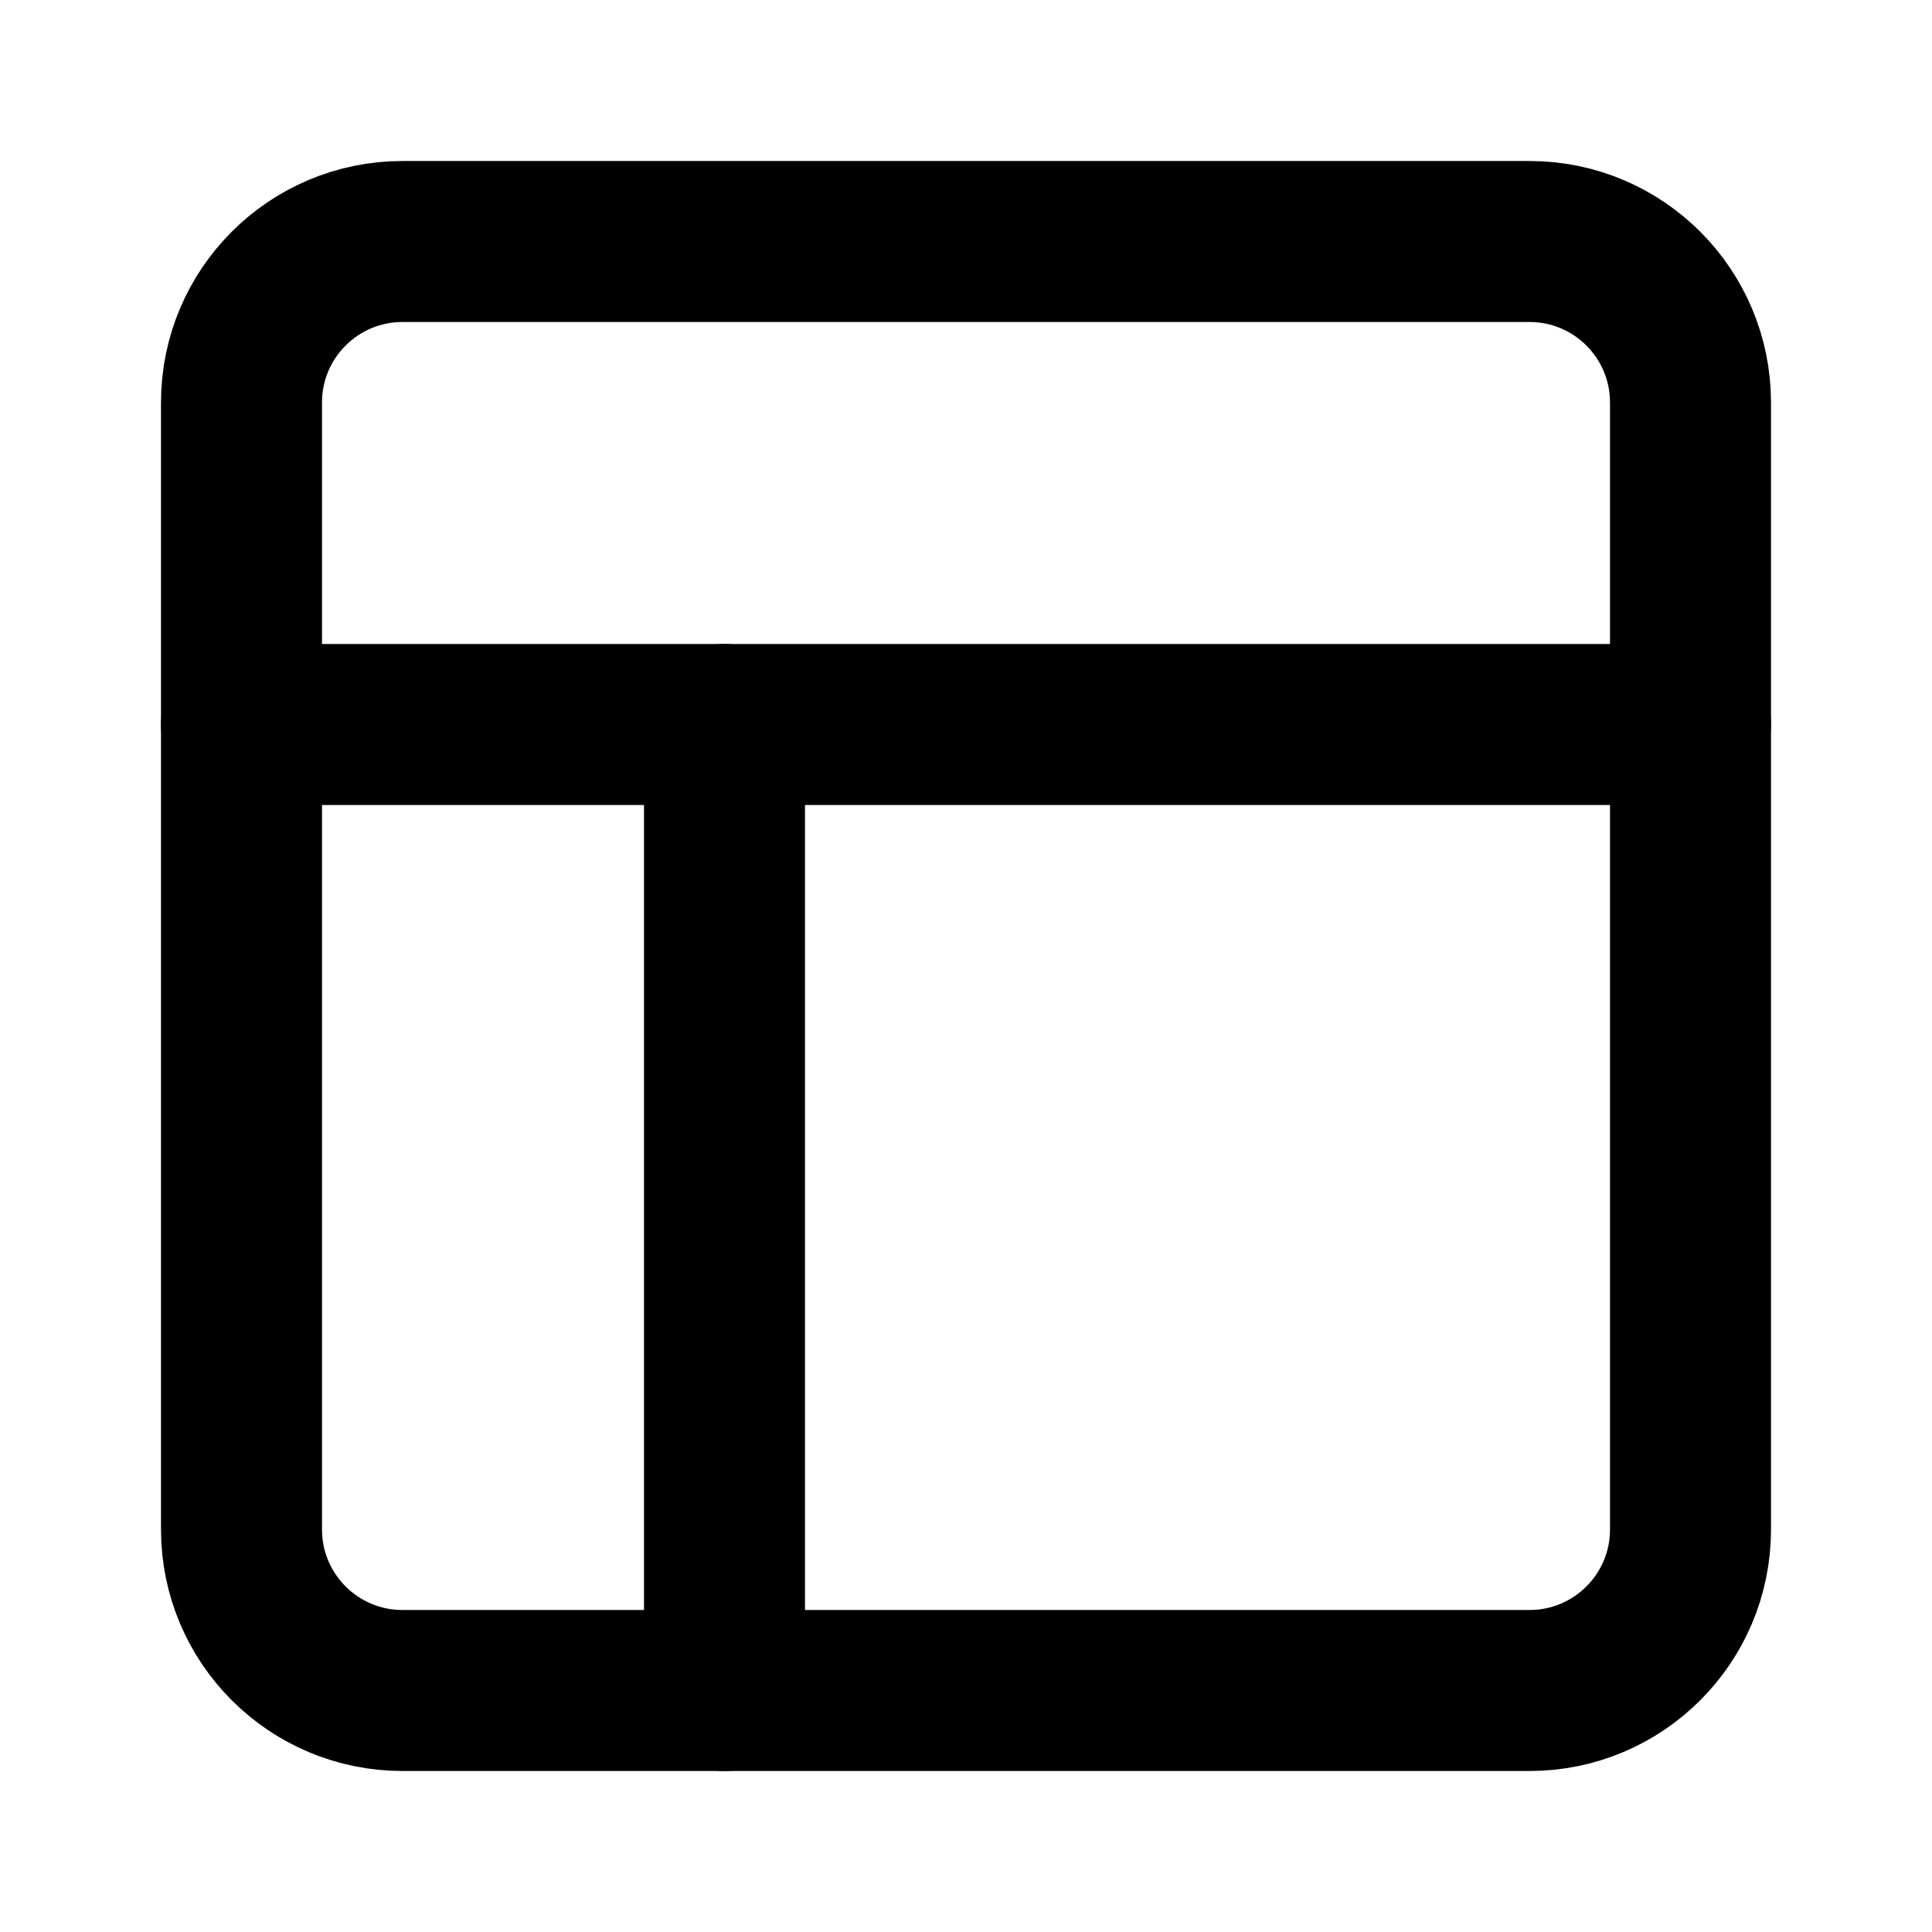
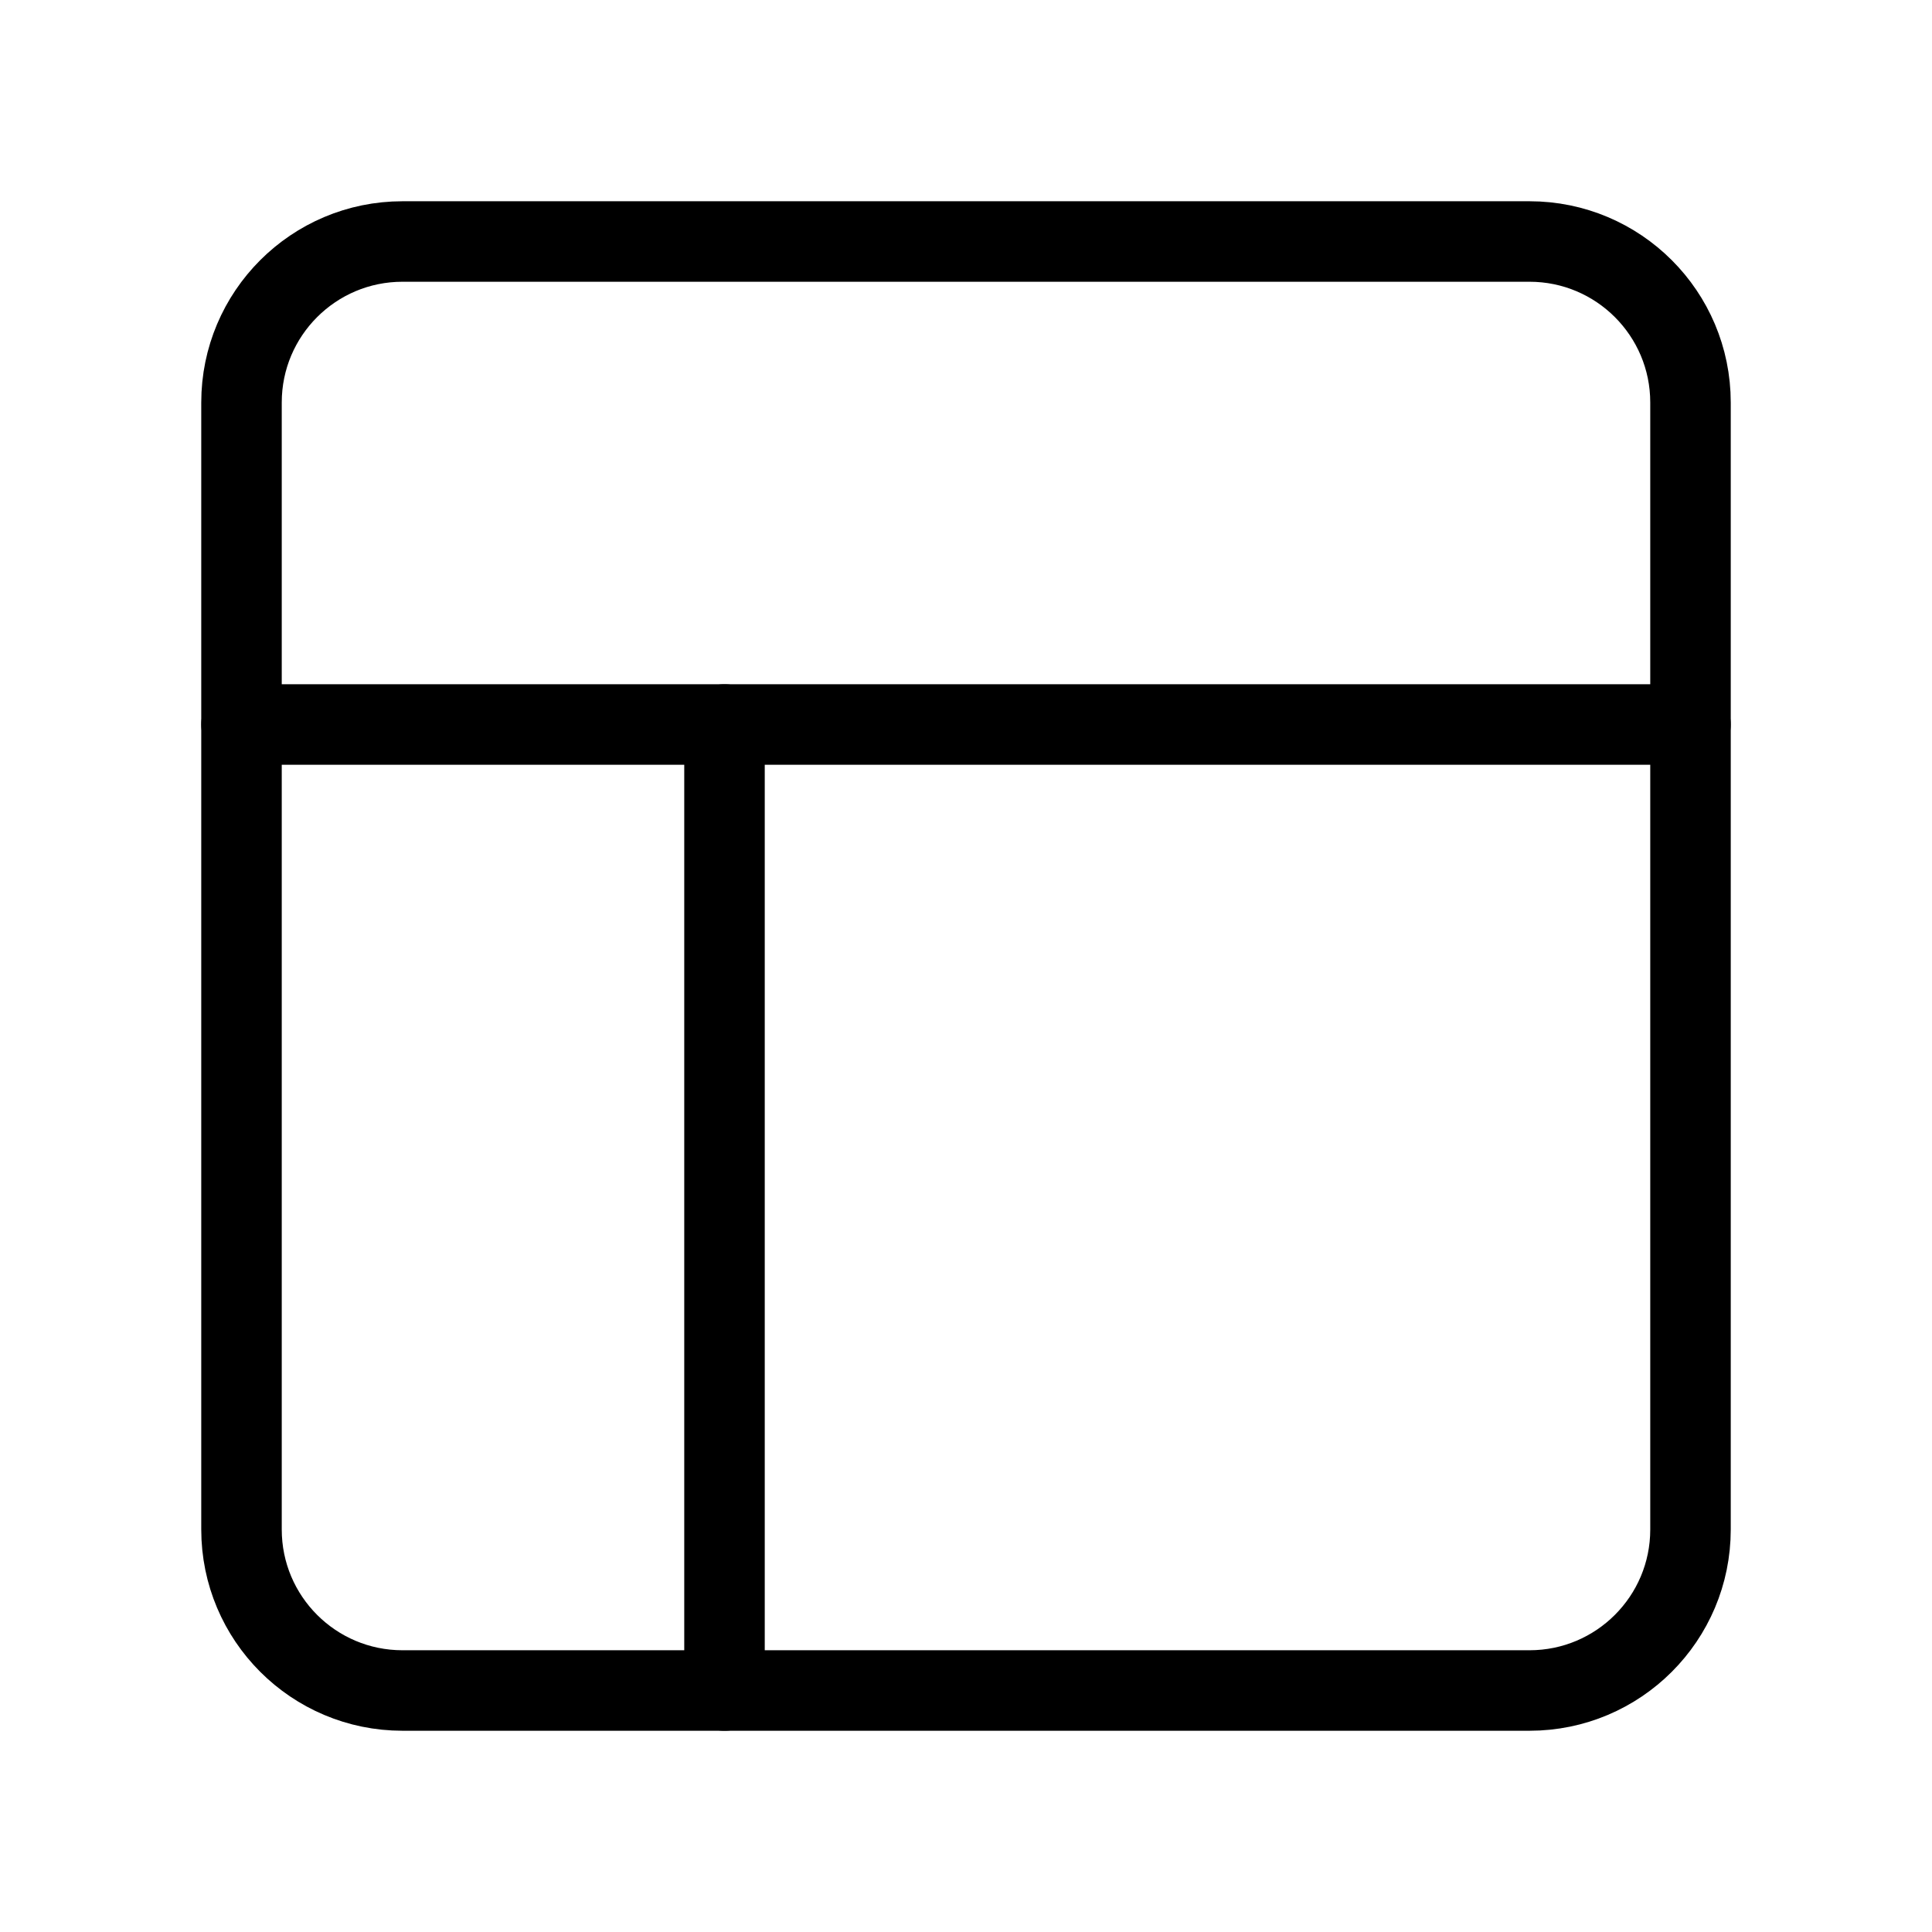
- <svg xmlns="http://www.w3.org/2000/svg" width="24" height="24" viewBox="0 0 24 24" fill="none" stroke="currentColor" stroke-width="2" stroke-linecap="round" stroke-linejoin="round" class="feather feather-layout">
+ <svg xmlns="http://www.w3.org/2000/svg" width="24" height="24" viewBox="0 0 24 24" fill="none" stroke="currentColor" stroke-width="1" stroke-linecap="round" stroke-linejoin="round" class="feather feather-layout">
  <rect x="3" y="3" width="18" height="18" rx="2" ry="2" />
  <line x1="3" y1="9" x2="21" y2="9" />
  <line x1="9" y1="21" x2="9" y2="9" />
</svg>
